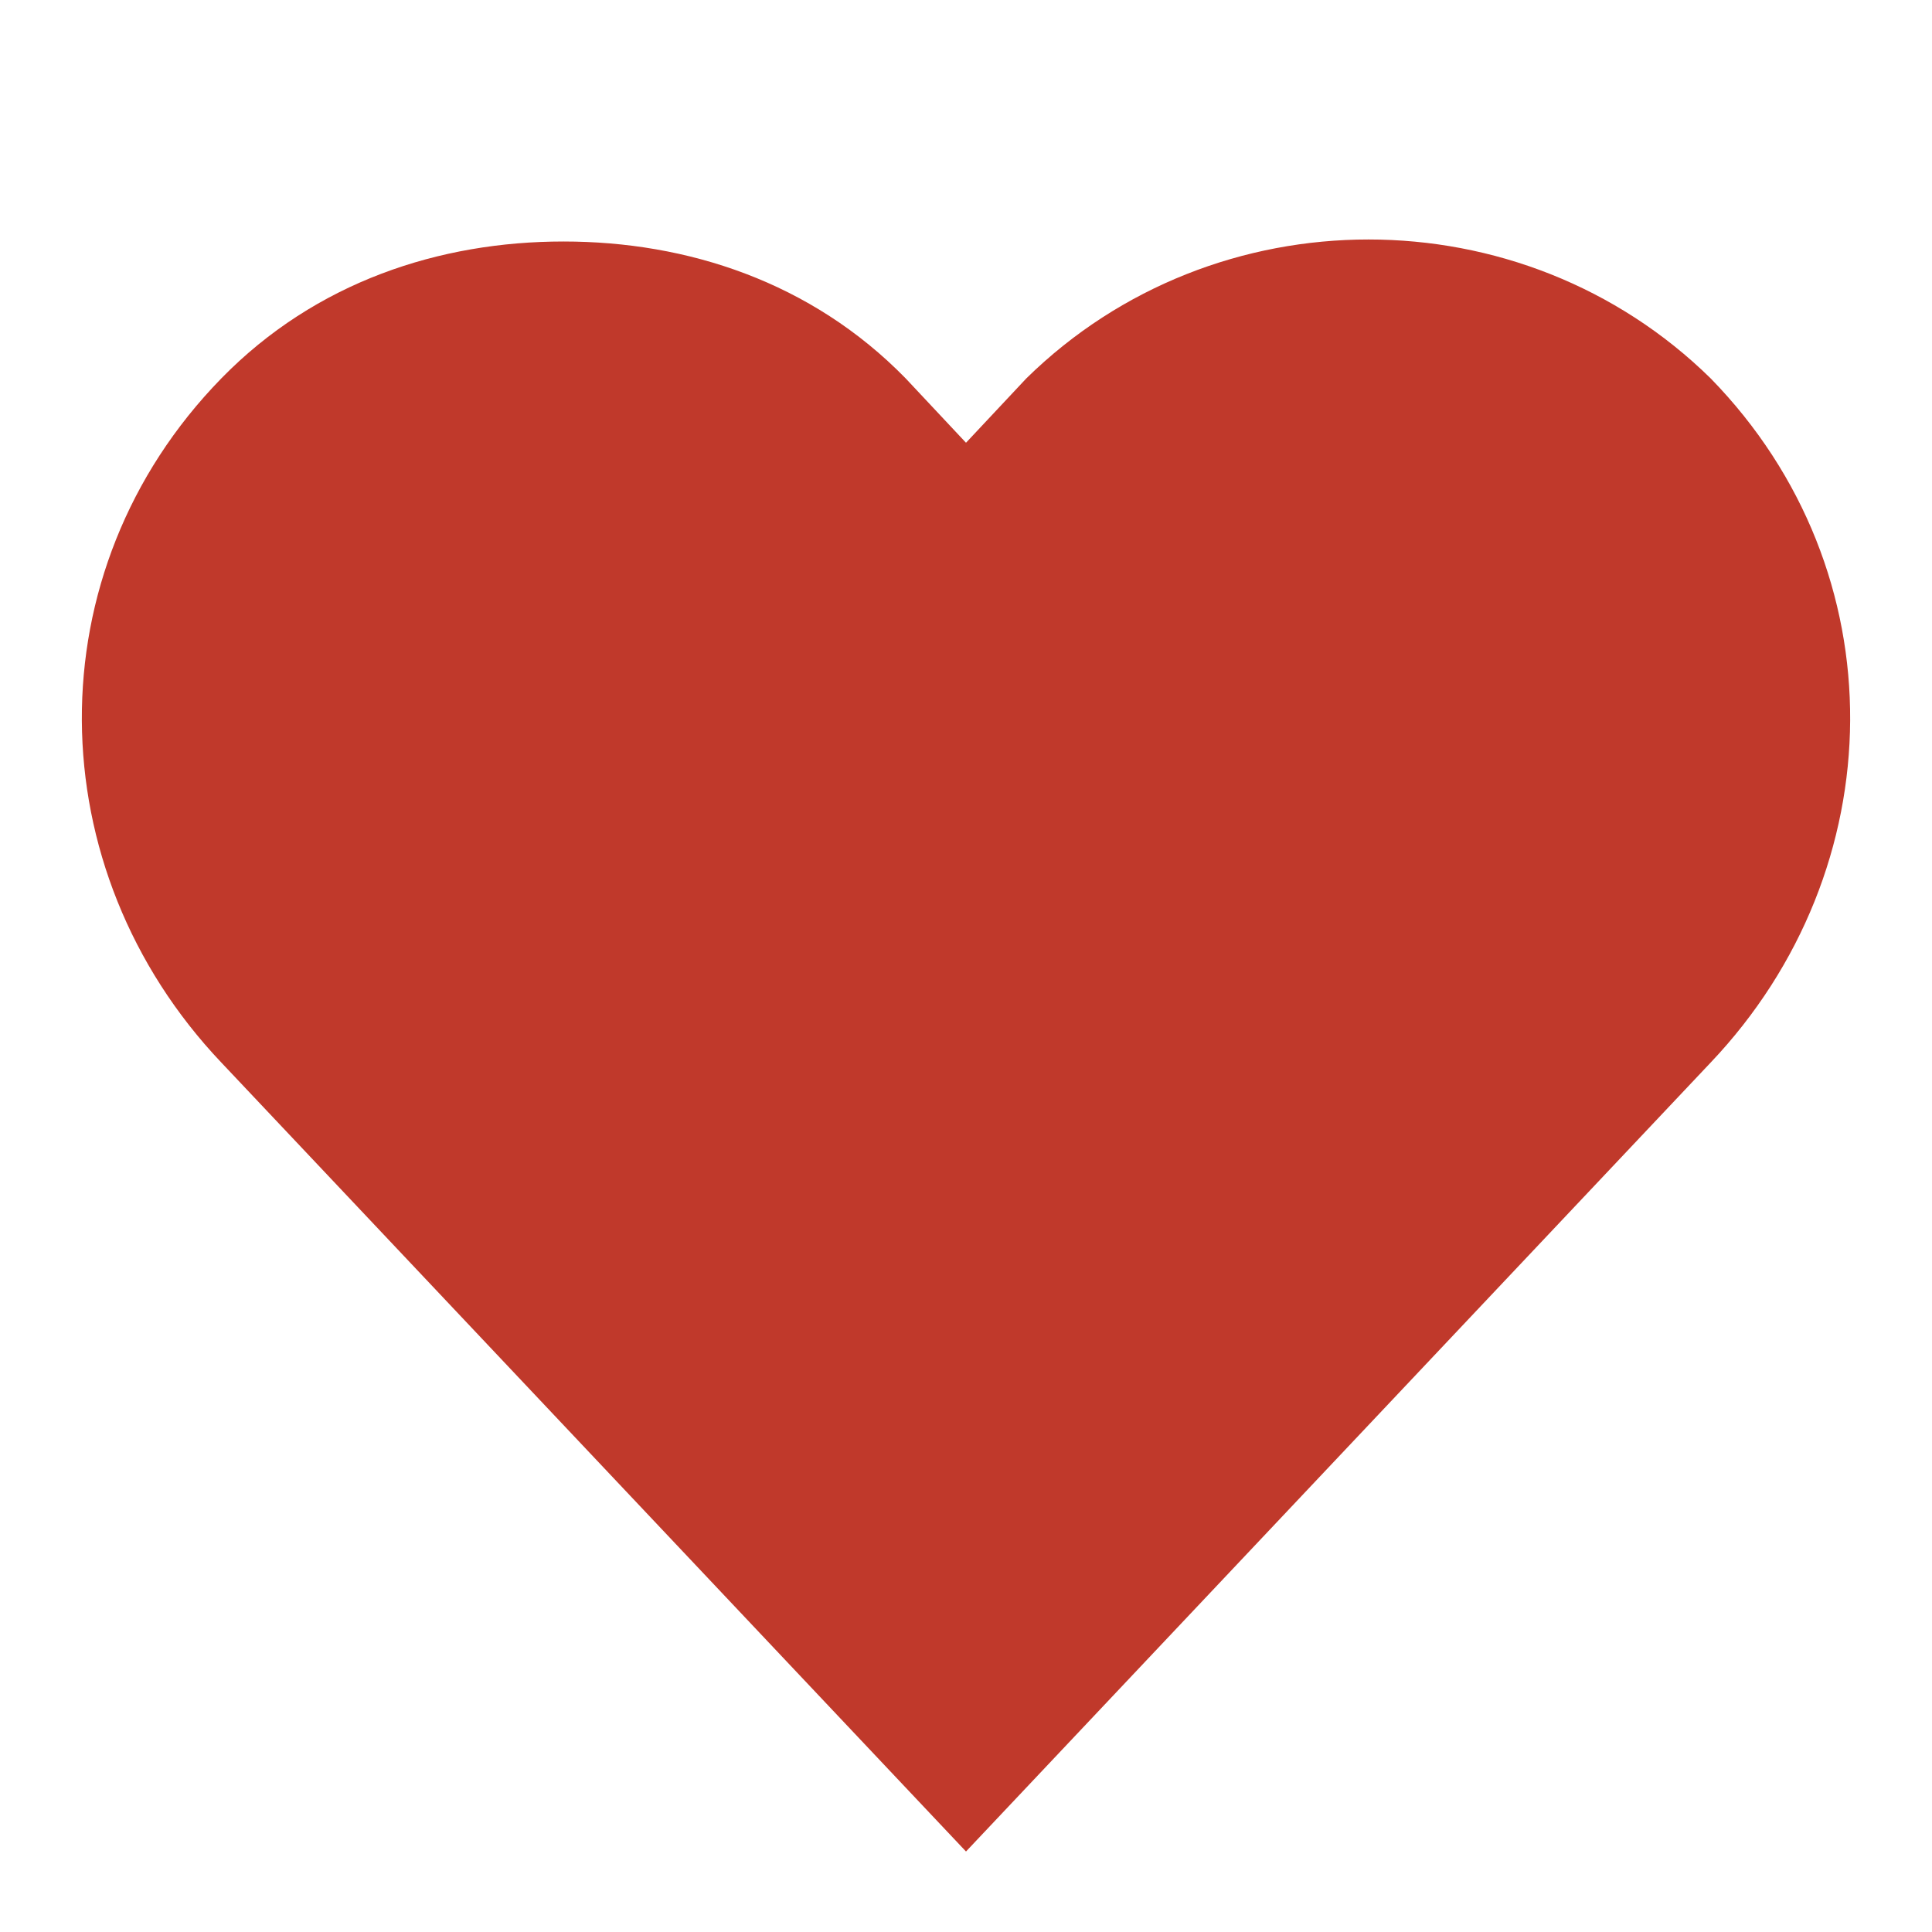
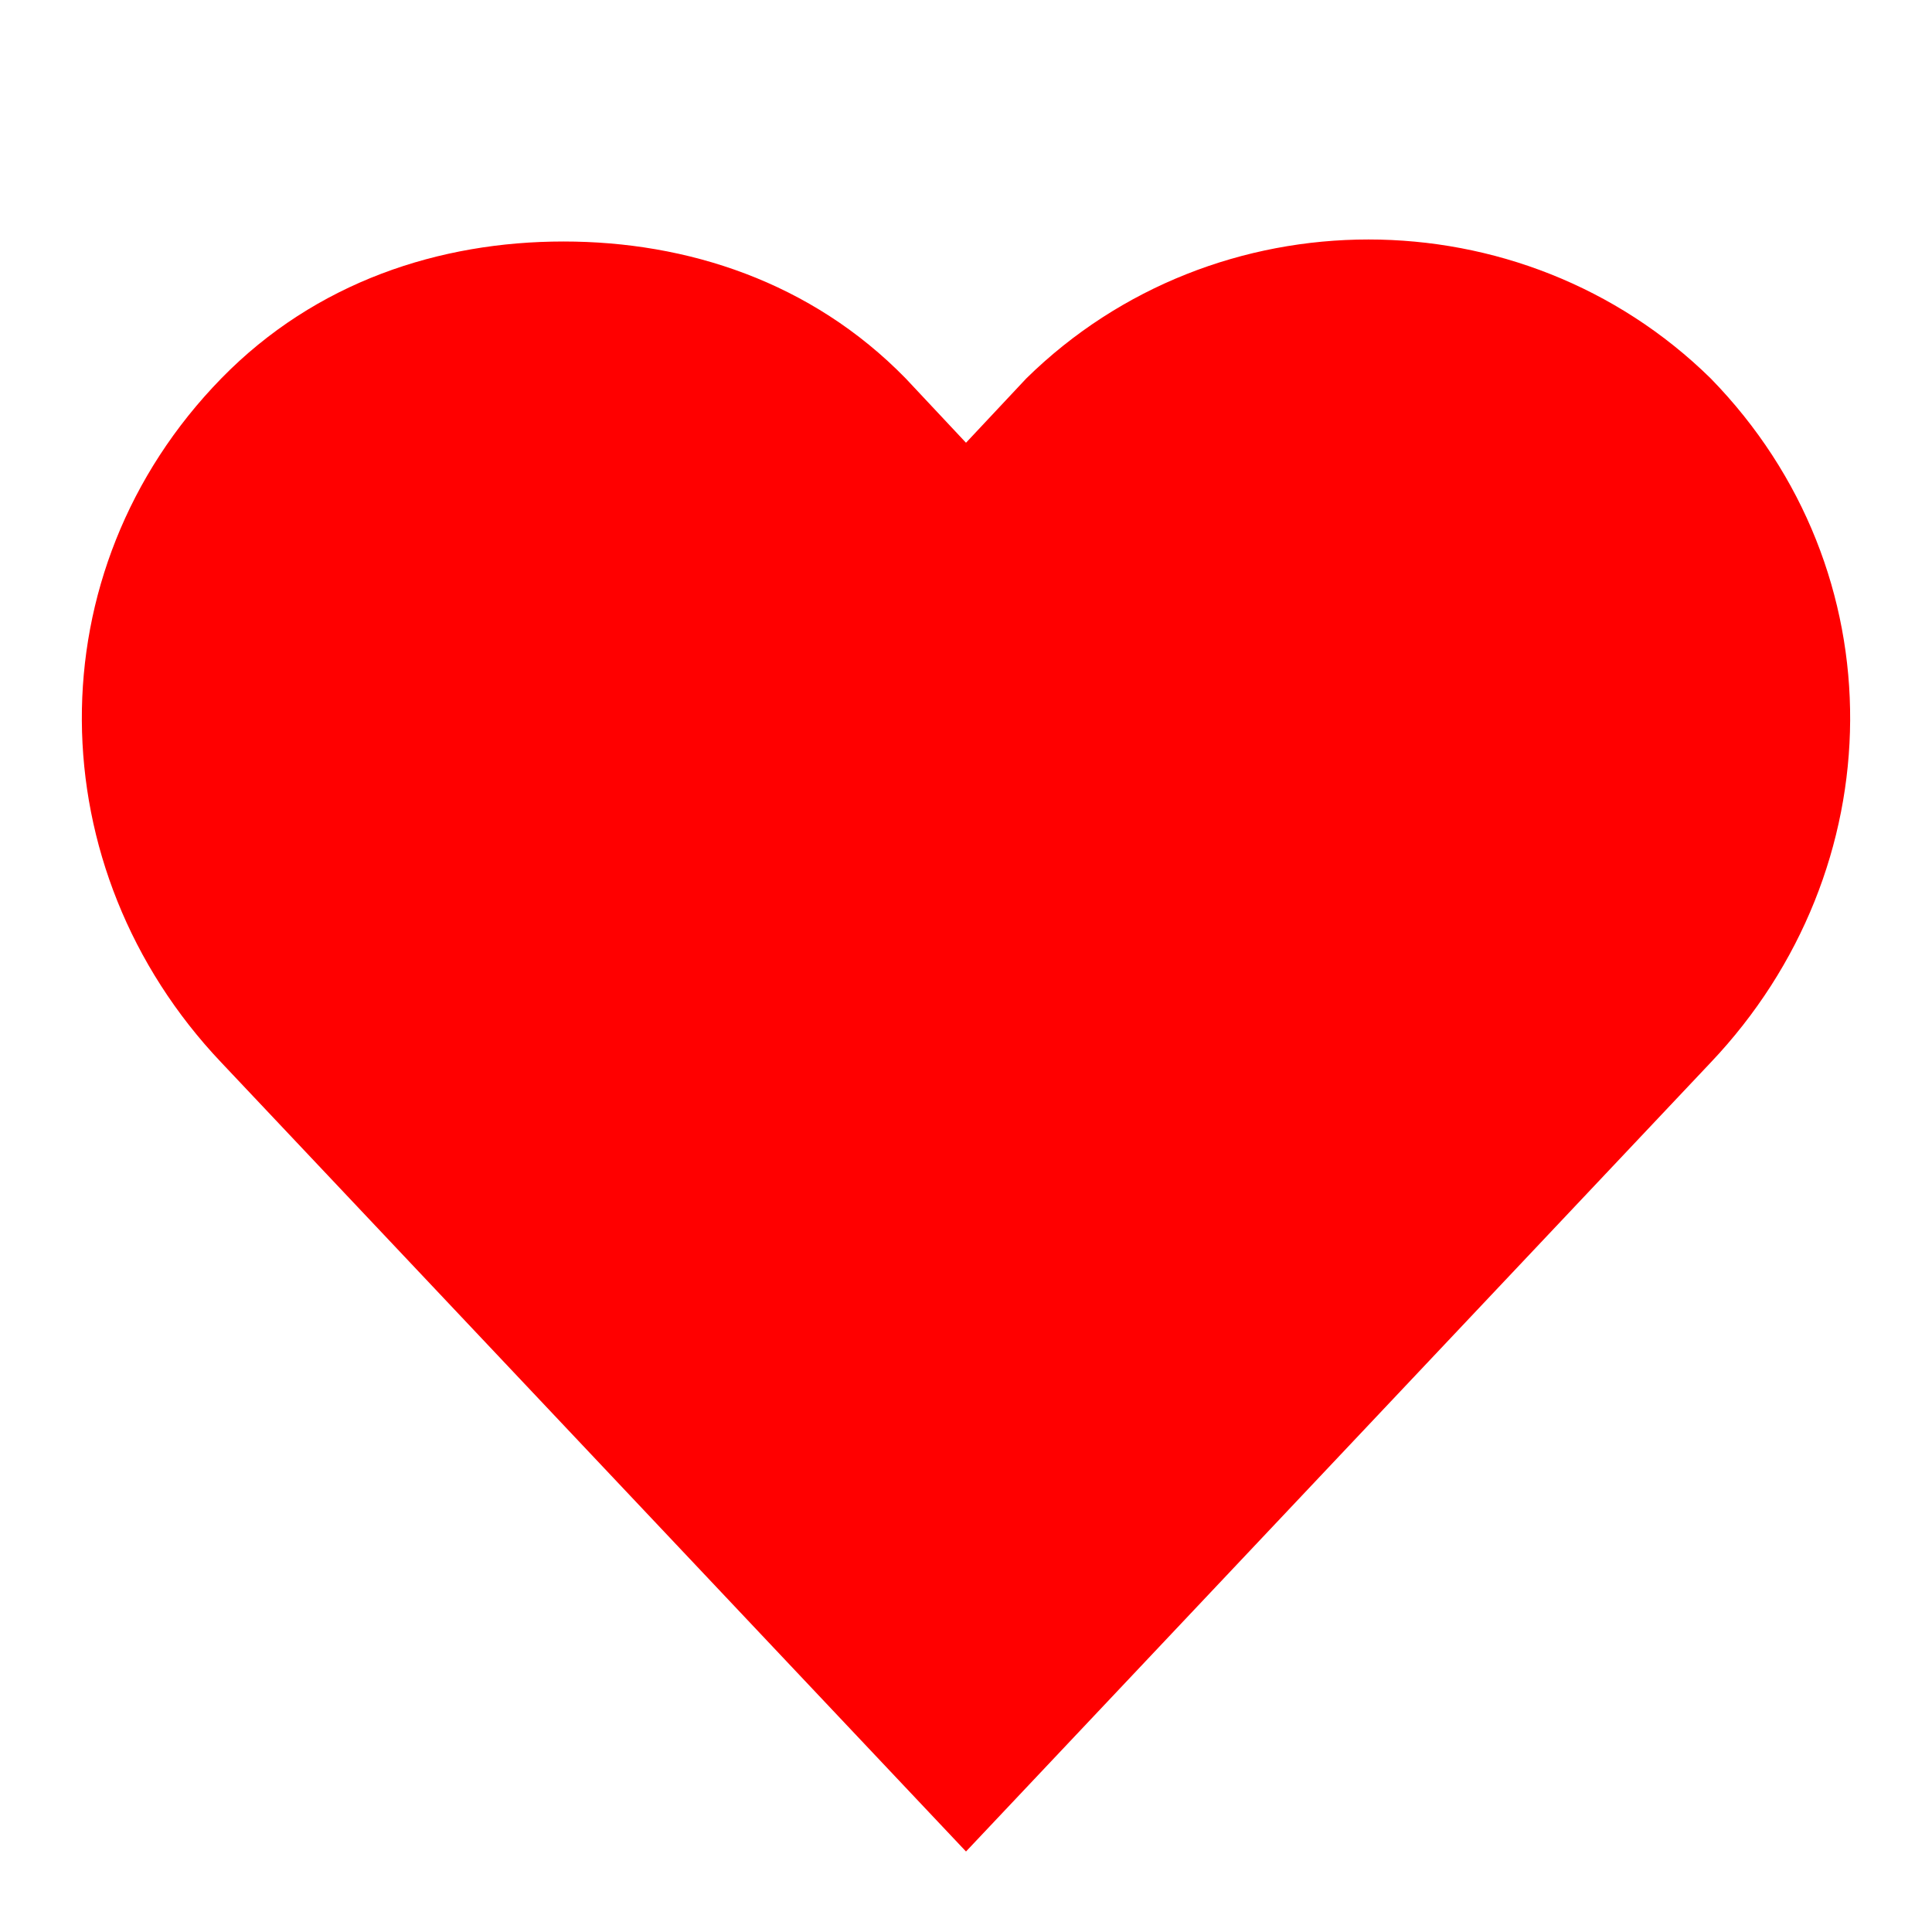
<svg xmlns="http://www.w3.org/2000/svg" height="24" version="1.1" width="24">
  <g transform="translate(0 -1028.4)">
-     <path d="m7 1031.4c-1.536 0-3.078 0.5-4.25 1.7-2.343 2.4-2.279 6.1 0 8.5l9.25 9.8 9.25-9.8c2.279-2.4 2.343-6.1 0-8.5-2.343-2.3-6.157-2.3-8.5 0l-0.75 0.8-0.75-0.8c-1.172-1.2-2.715-1.7-4.25-1.7z" fill="#c0392b" />
+     <path d="m7 1031.4c-1.536 0-3.078 0.5-4.25 1.7-2.343 2.4-2.279 6.1 0 8.5l9.25 9.8 9.25-9.8c2.279-2.4 2.343-6.1 0-8.5-2.343-2.3-6.157-2.3-8.5 0l-0.75 0.8-0.75-0.8c-1.172-1.2-2.715-1.7-4.25-1.7z" fill="#ff0000" />
  </g>
</svg>
